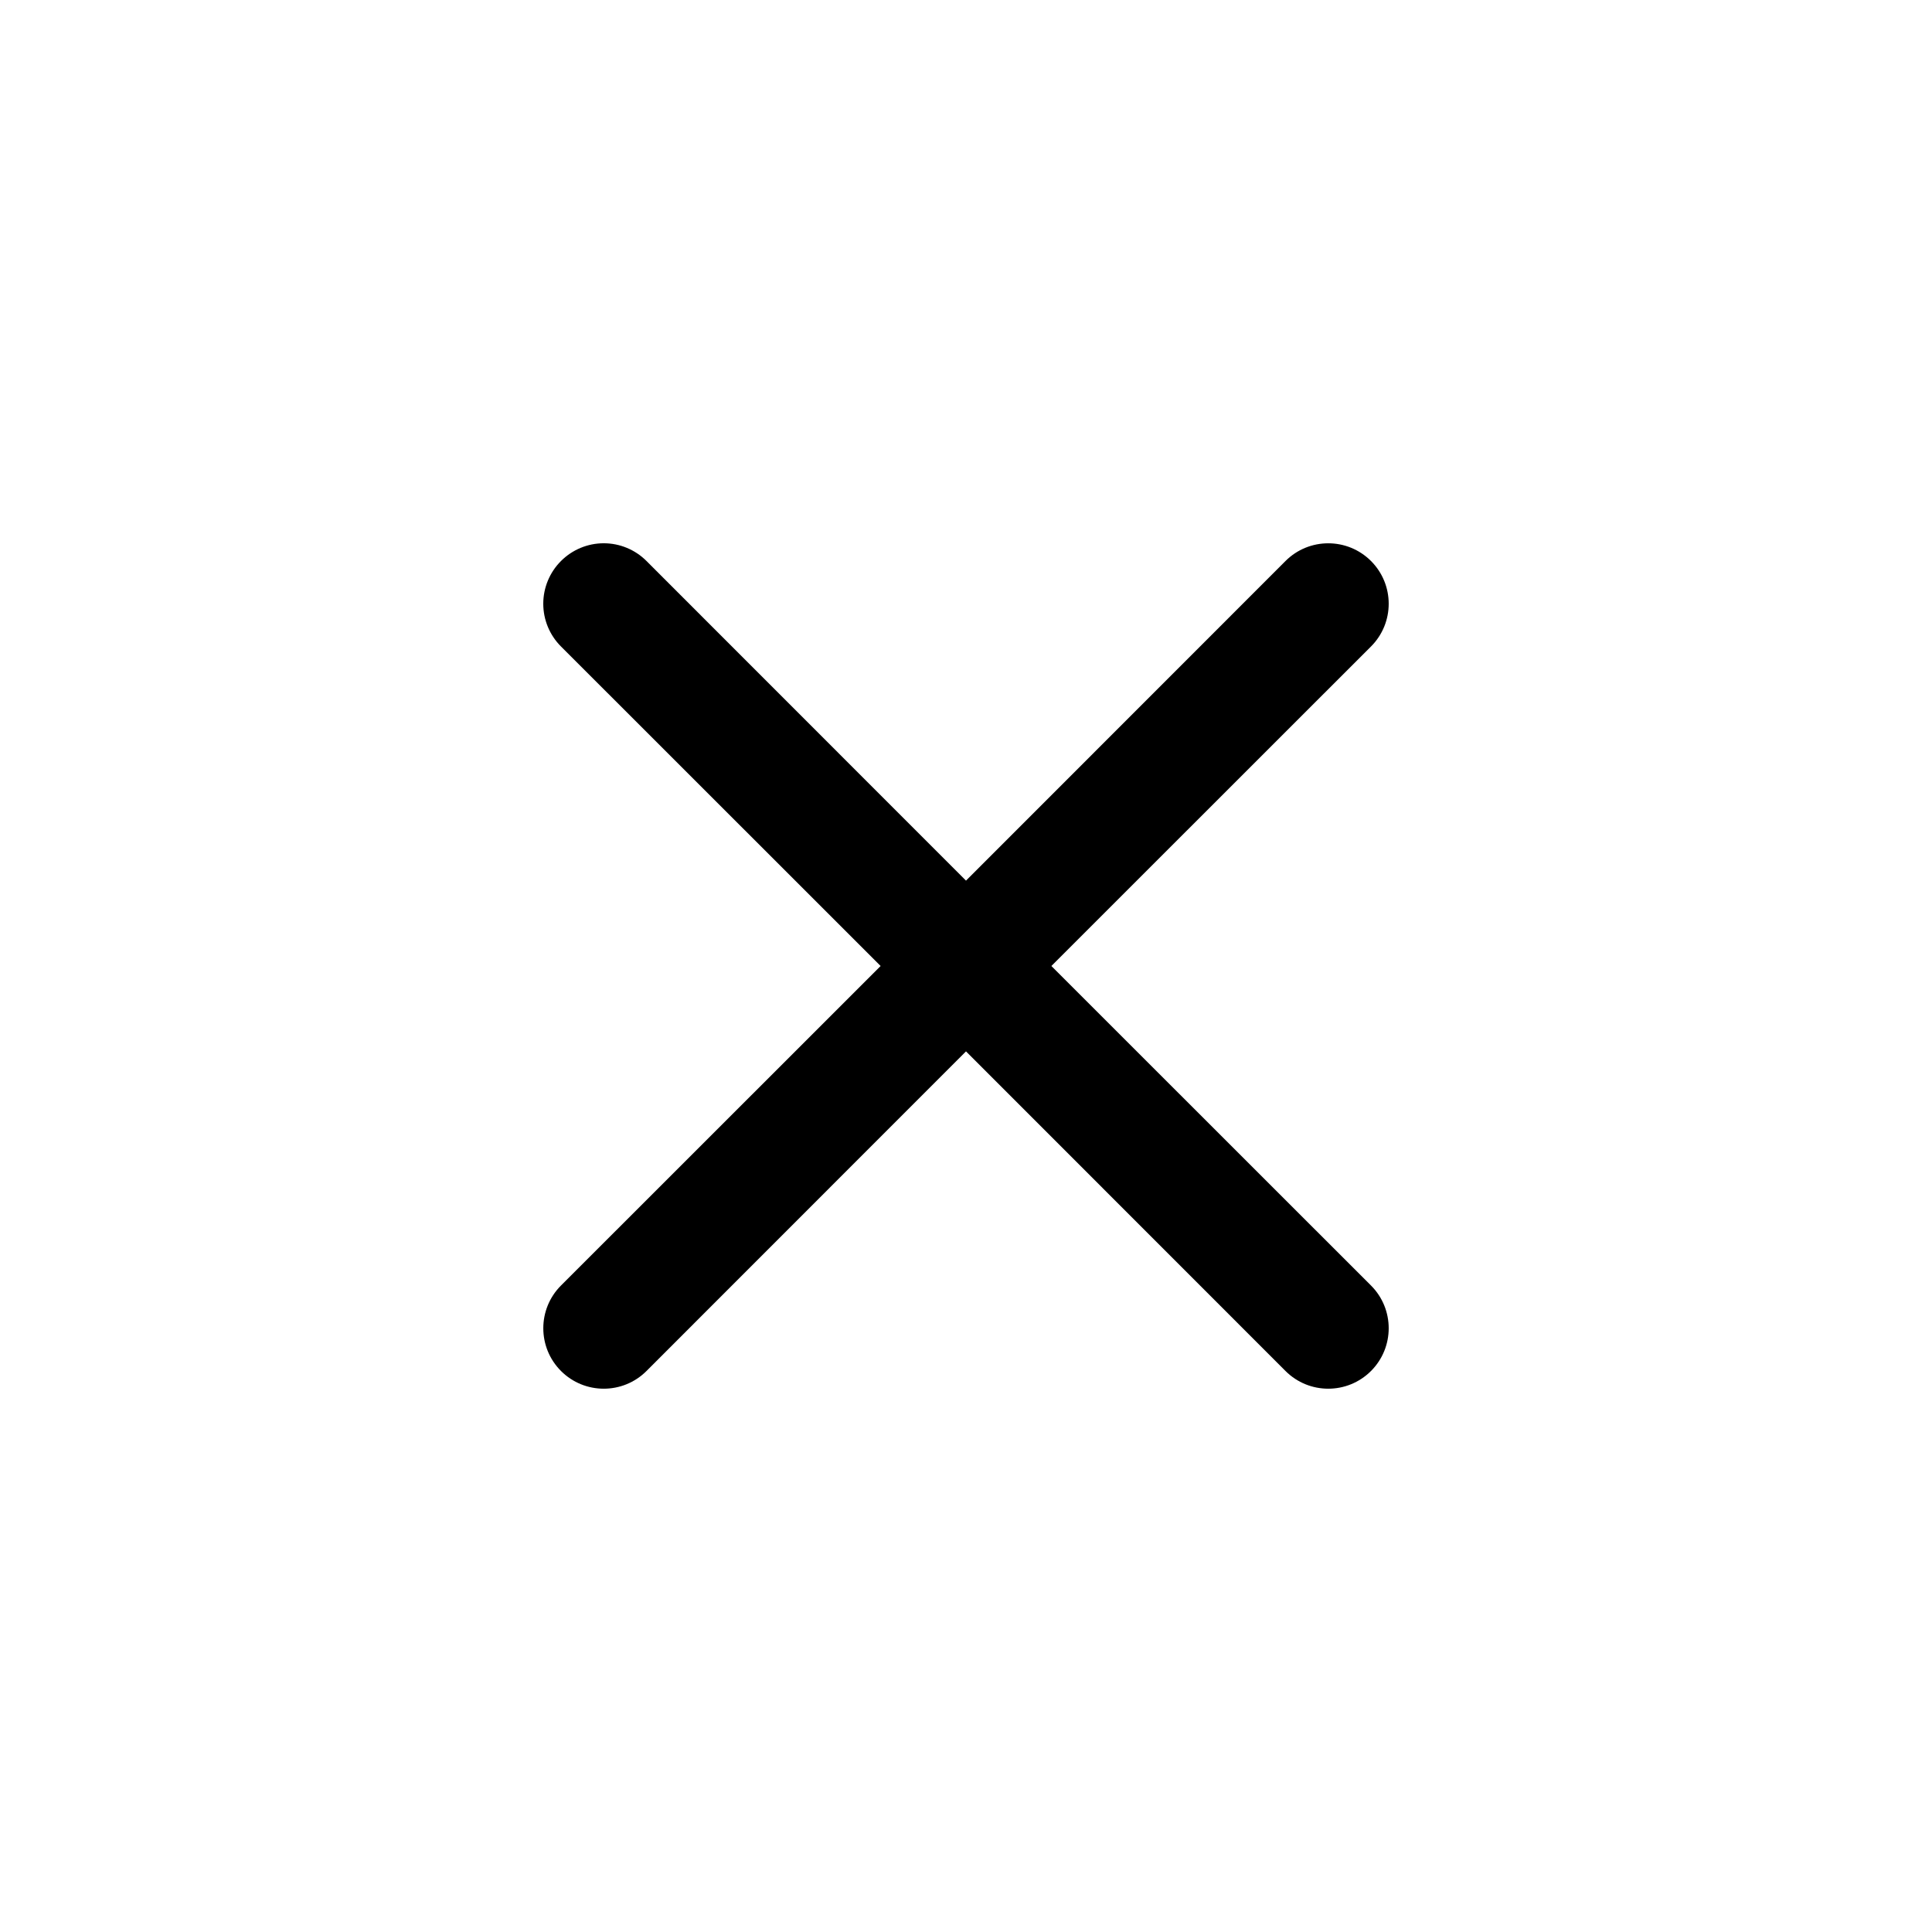
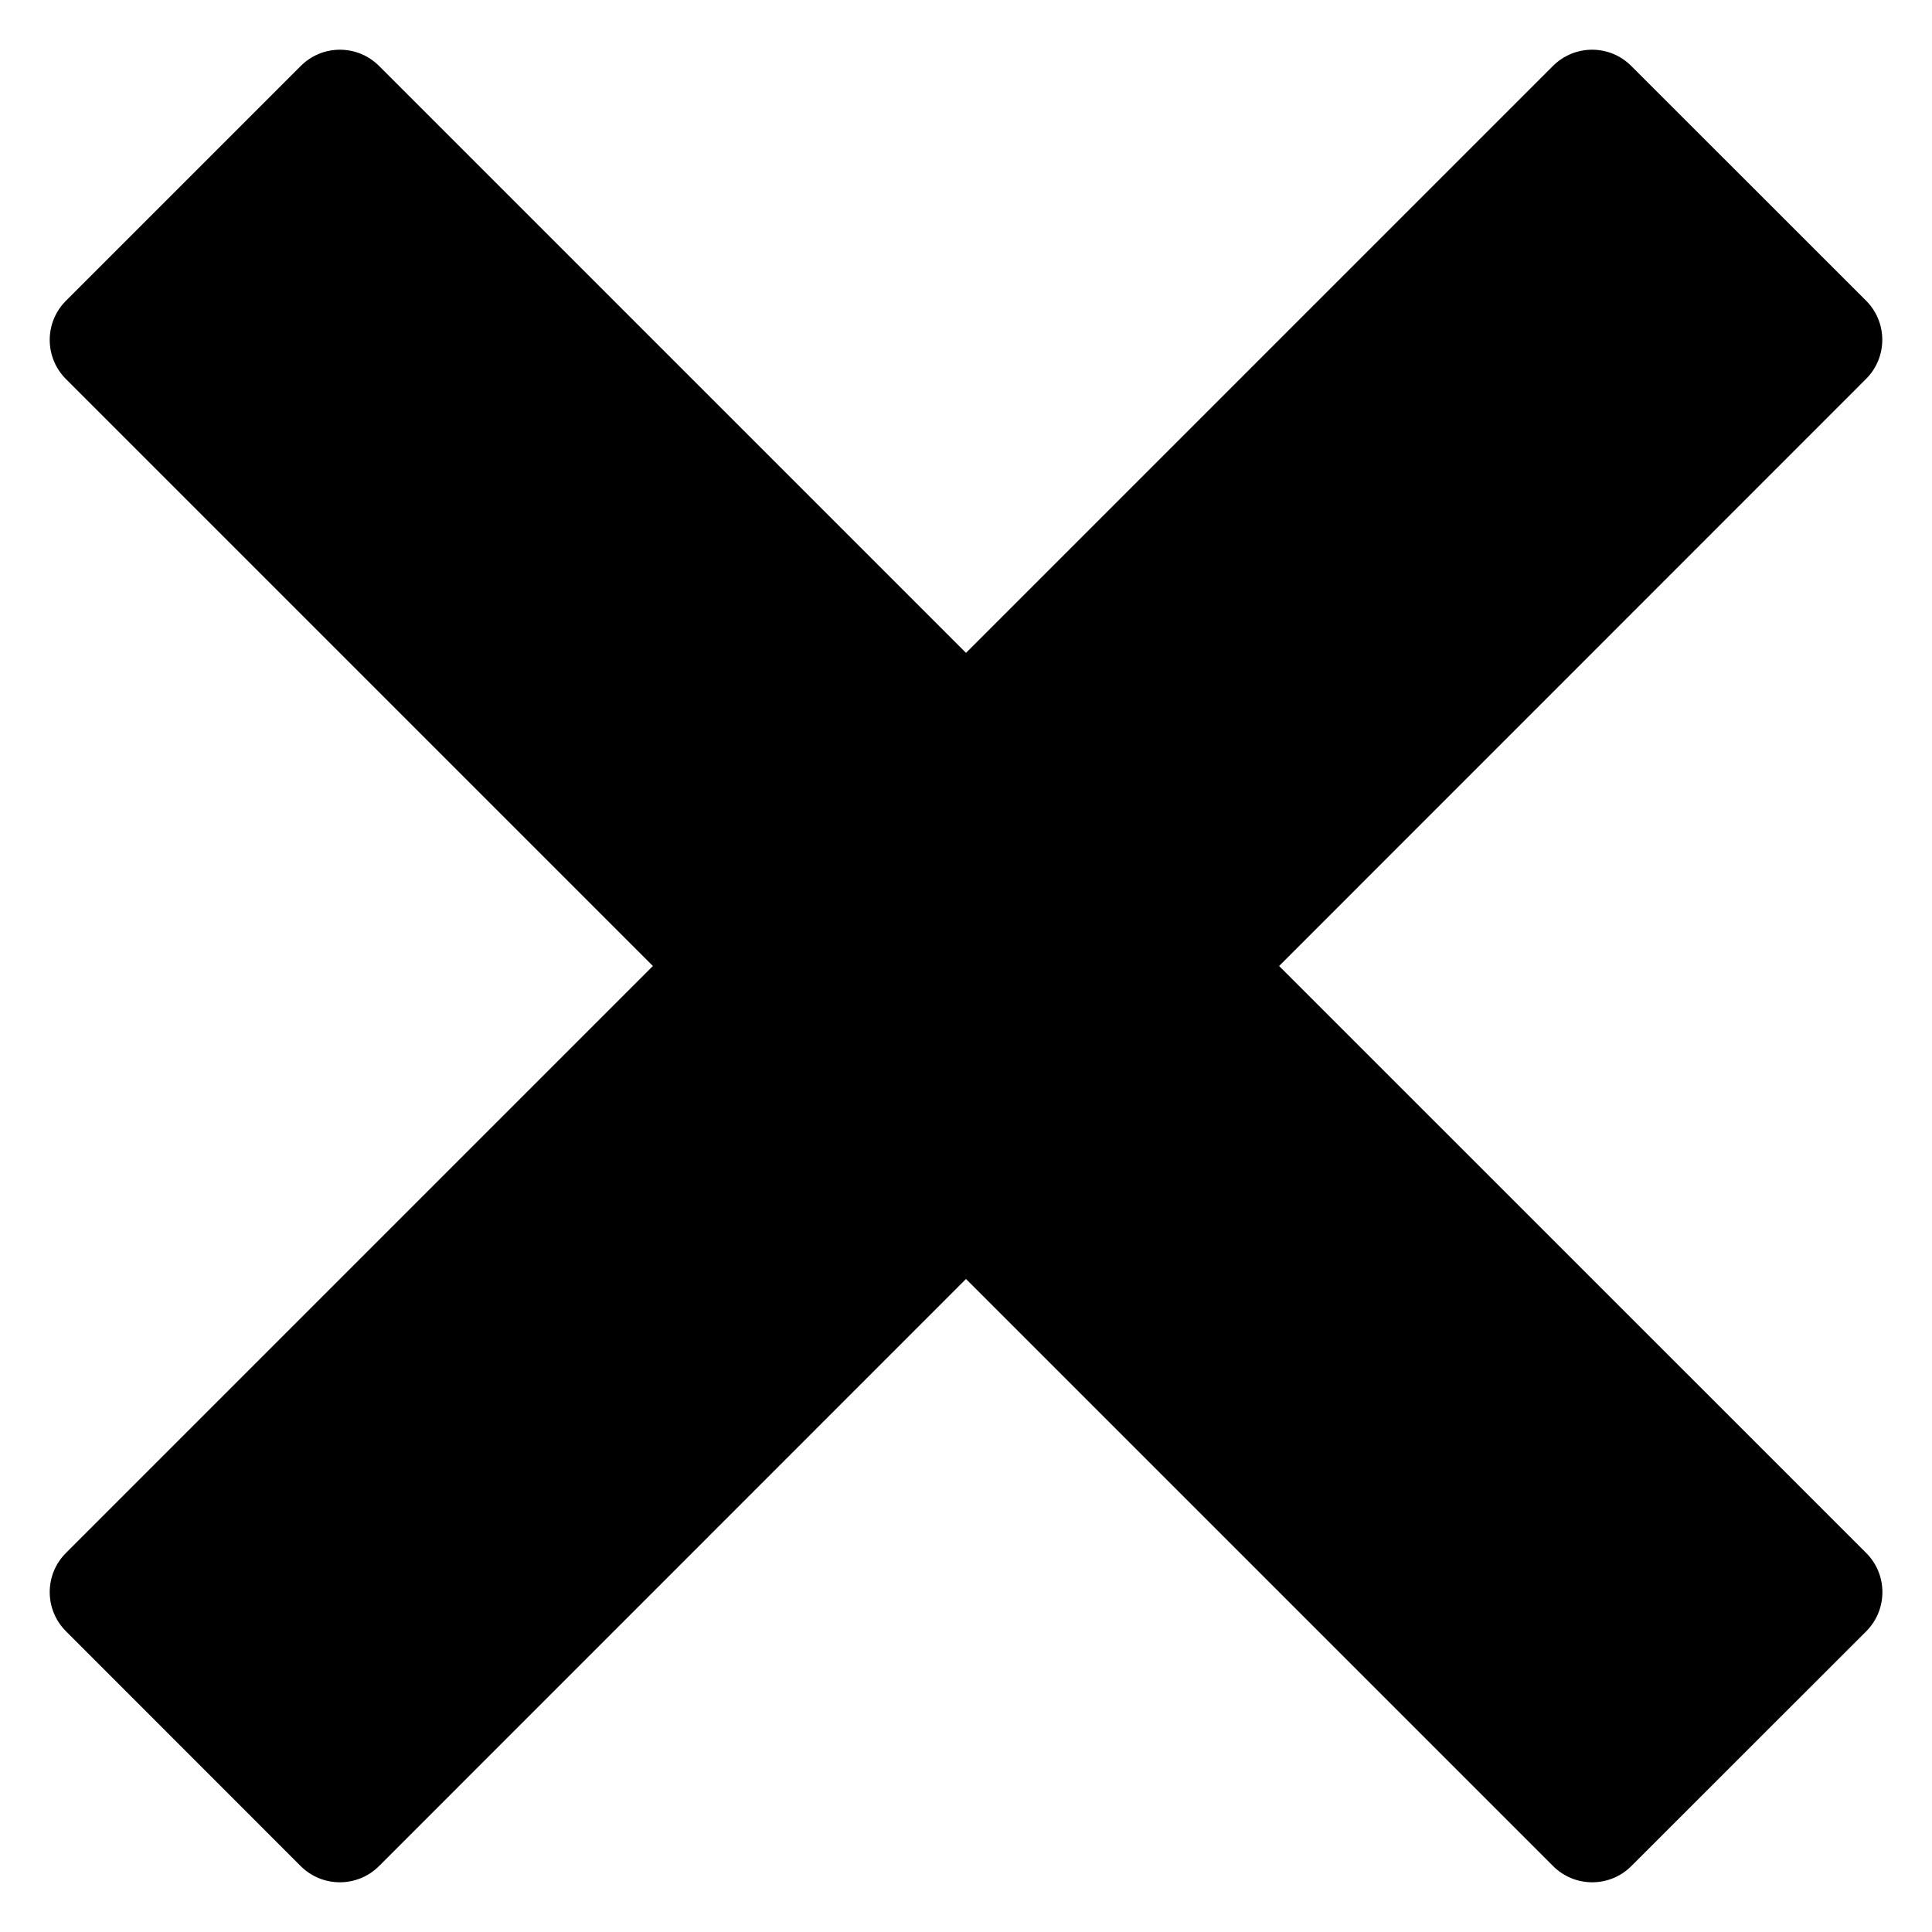
- <svg xmlns="http://www.w3.org/2000/svg" style="color: rgb(0, 0, 0);" width="40" height="40" fill="currentColor" class="bi bi-x" viewBox="0 0 16 16">
-   <path d="M4.646 4.646a.5.5 0 0 1 .708 0L8 7.293l2.646-2.647a.5.5 0 0 1 .708.708L8.707 8l2.647 2.646a.5.5 0 0 1-.708.708L8 8.707l-2.646 2.647a.5.5 0 0 1-.708-.708L7.293 8 4.646 5.354a.5.5 0 0 1 0-.708z" fill="#000000" />
+ <svg xmlns="http://www.w3.org/2000/svg" width="16" height="16" viewBox="0 0 16 16">
+   <path fill-opacity="1" clip-rule="evenodd" d="M15.454 3.138C15.633 2.959 15.633 2.669 15.454 2.49L13.509 0.546C13.331 0.367 13.04 0.367 12.861 0.546L8 5.407L3.139 0.546C2.96 0.367 2.67 0.367 2.491 0.546L0.546 2.491C0.367 2.67 0.367 2.96 0.546 3.139L5.407 8L0.546 12.861C0.367 13.04 0.367 13.33 0.546 13.509L2.49 15.454C2.669 15.633 2.96 15.633 3.139 15.454L8 10.592L12.862 15.454C13.041 15.633 13.331 15.633 13.51 15.454L15.455 13.51C15.634 13.331 15.634 13.04 15.455 12.861L10.593 8L15.454 3.138Z" />
</svg>
